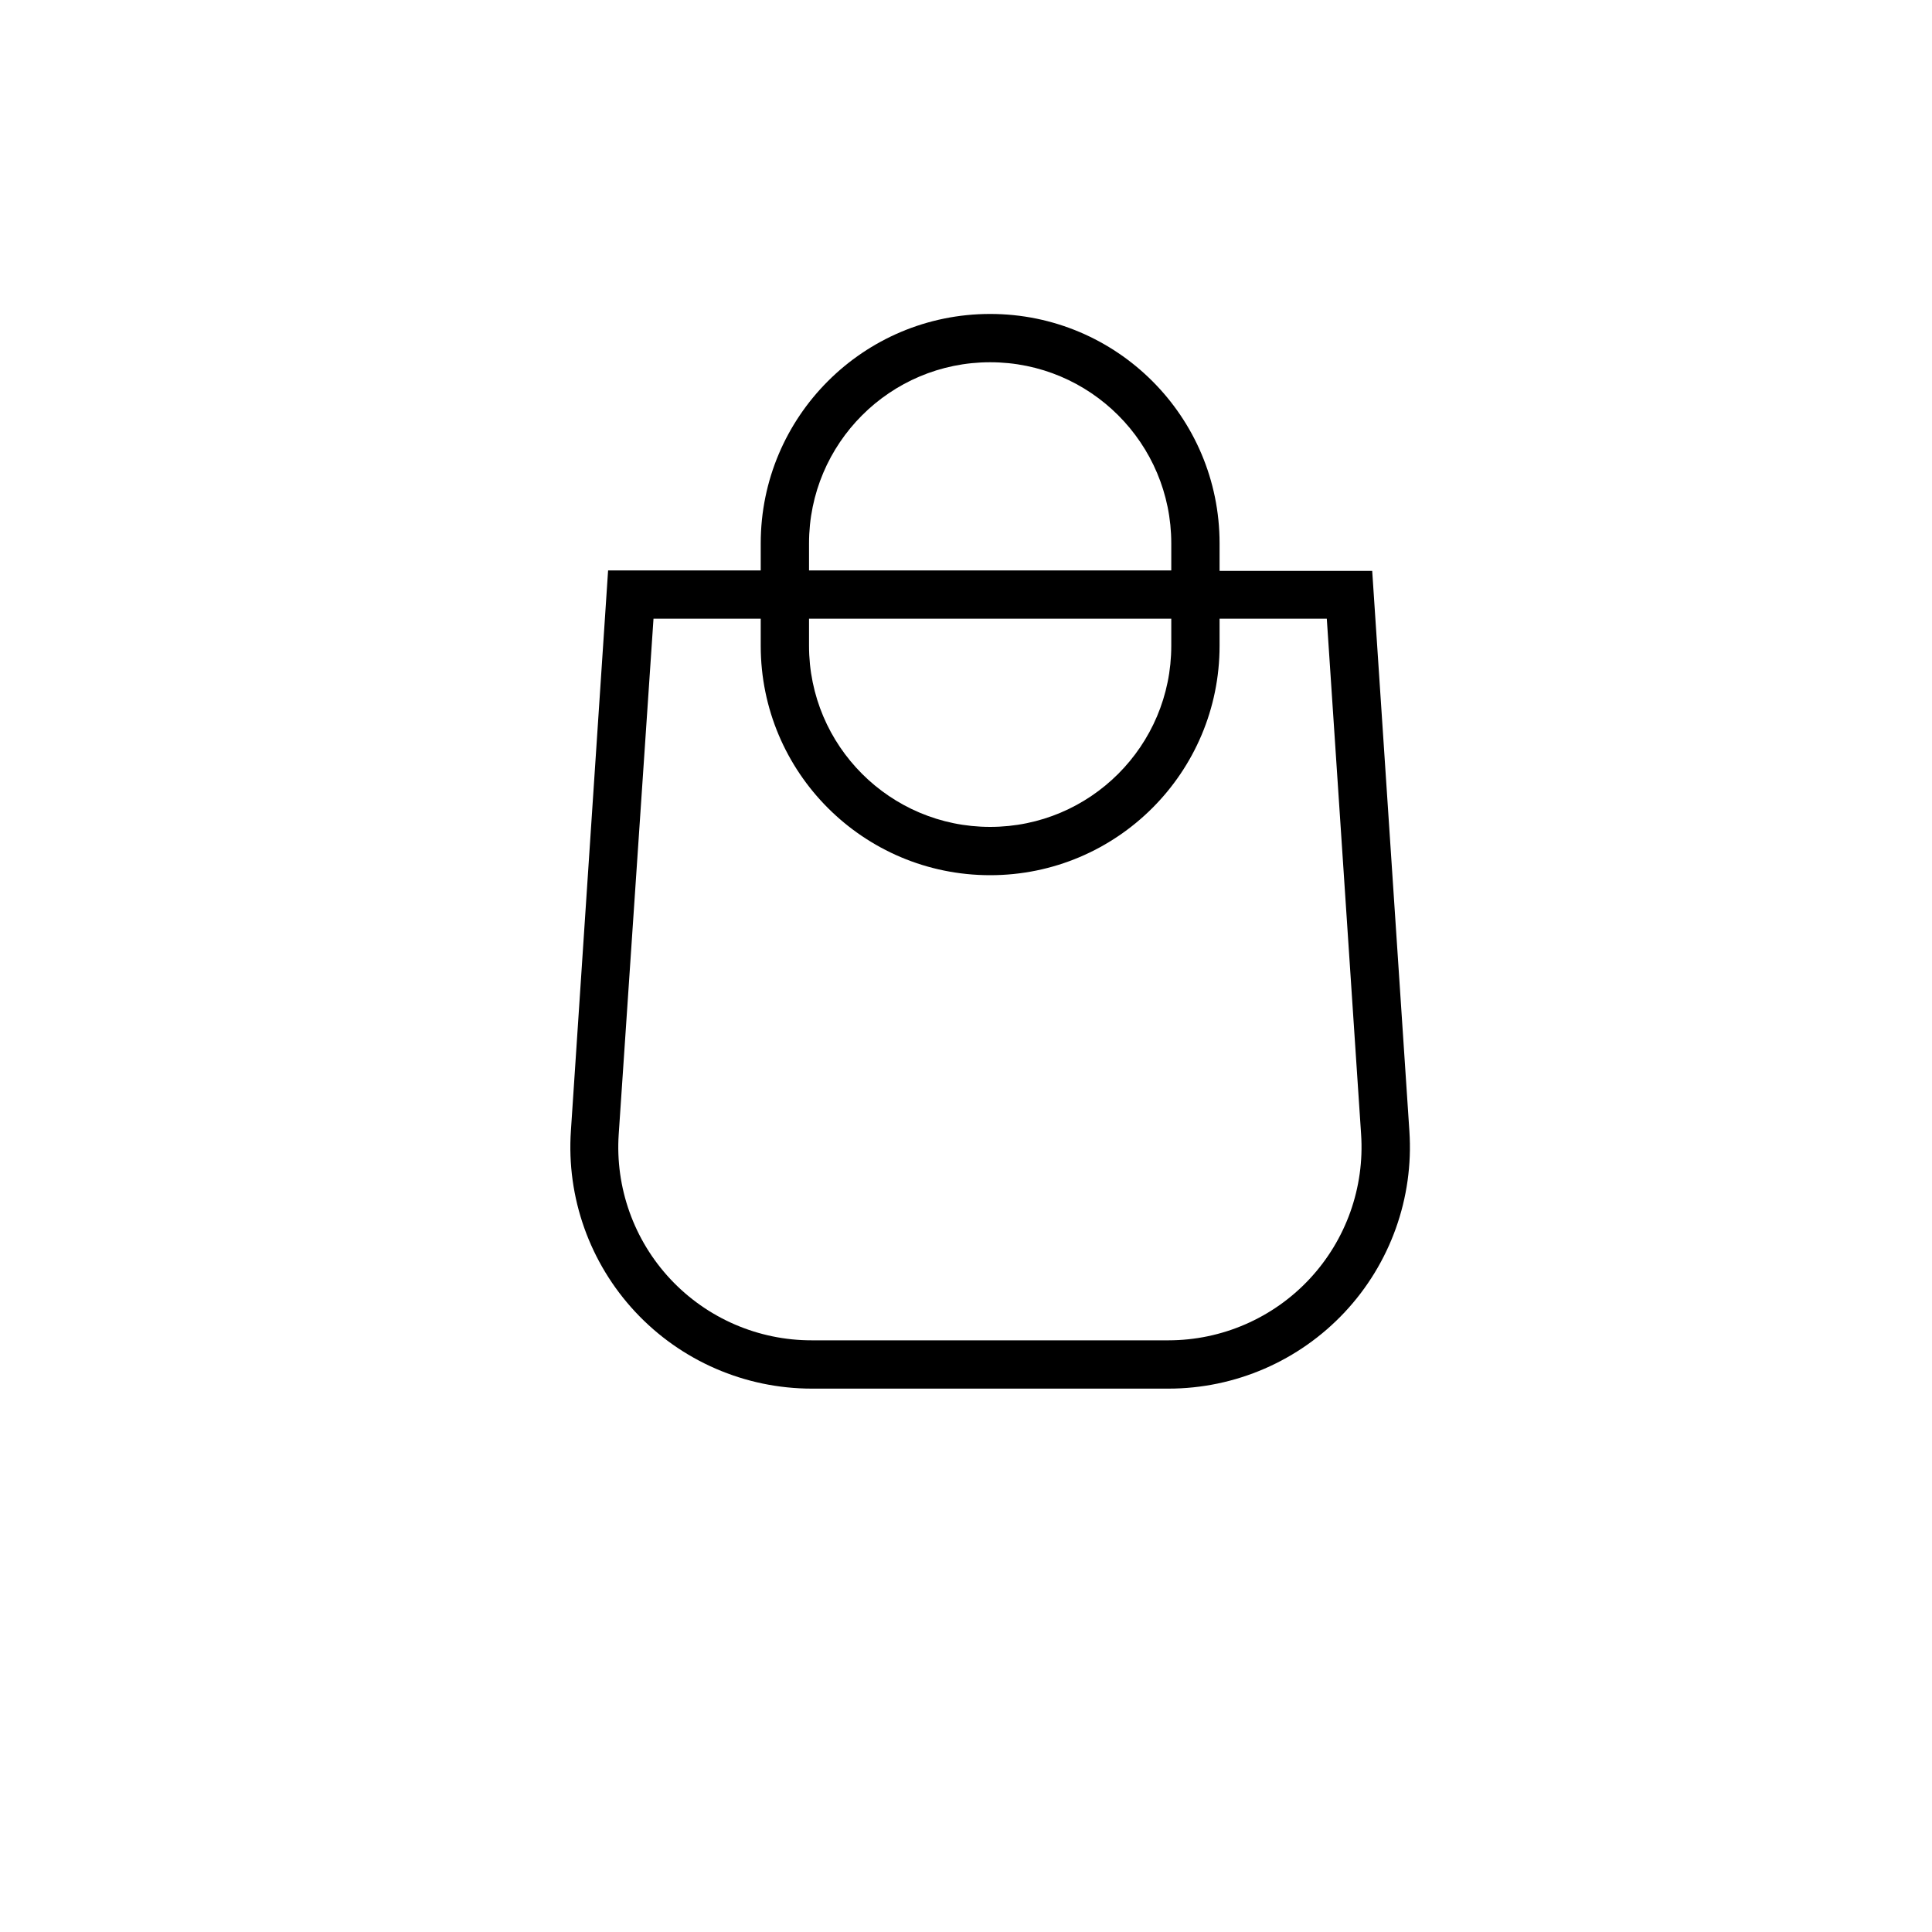
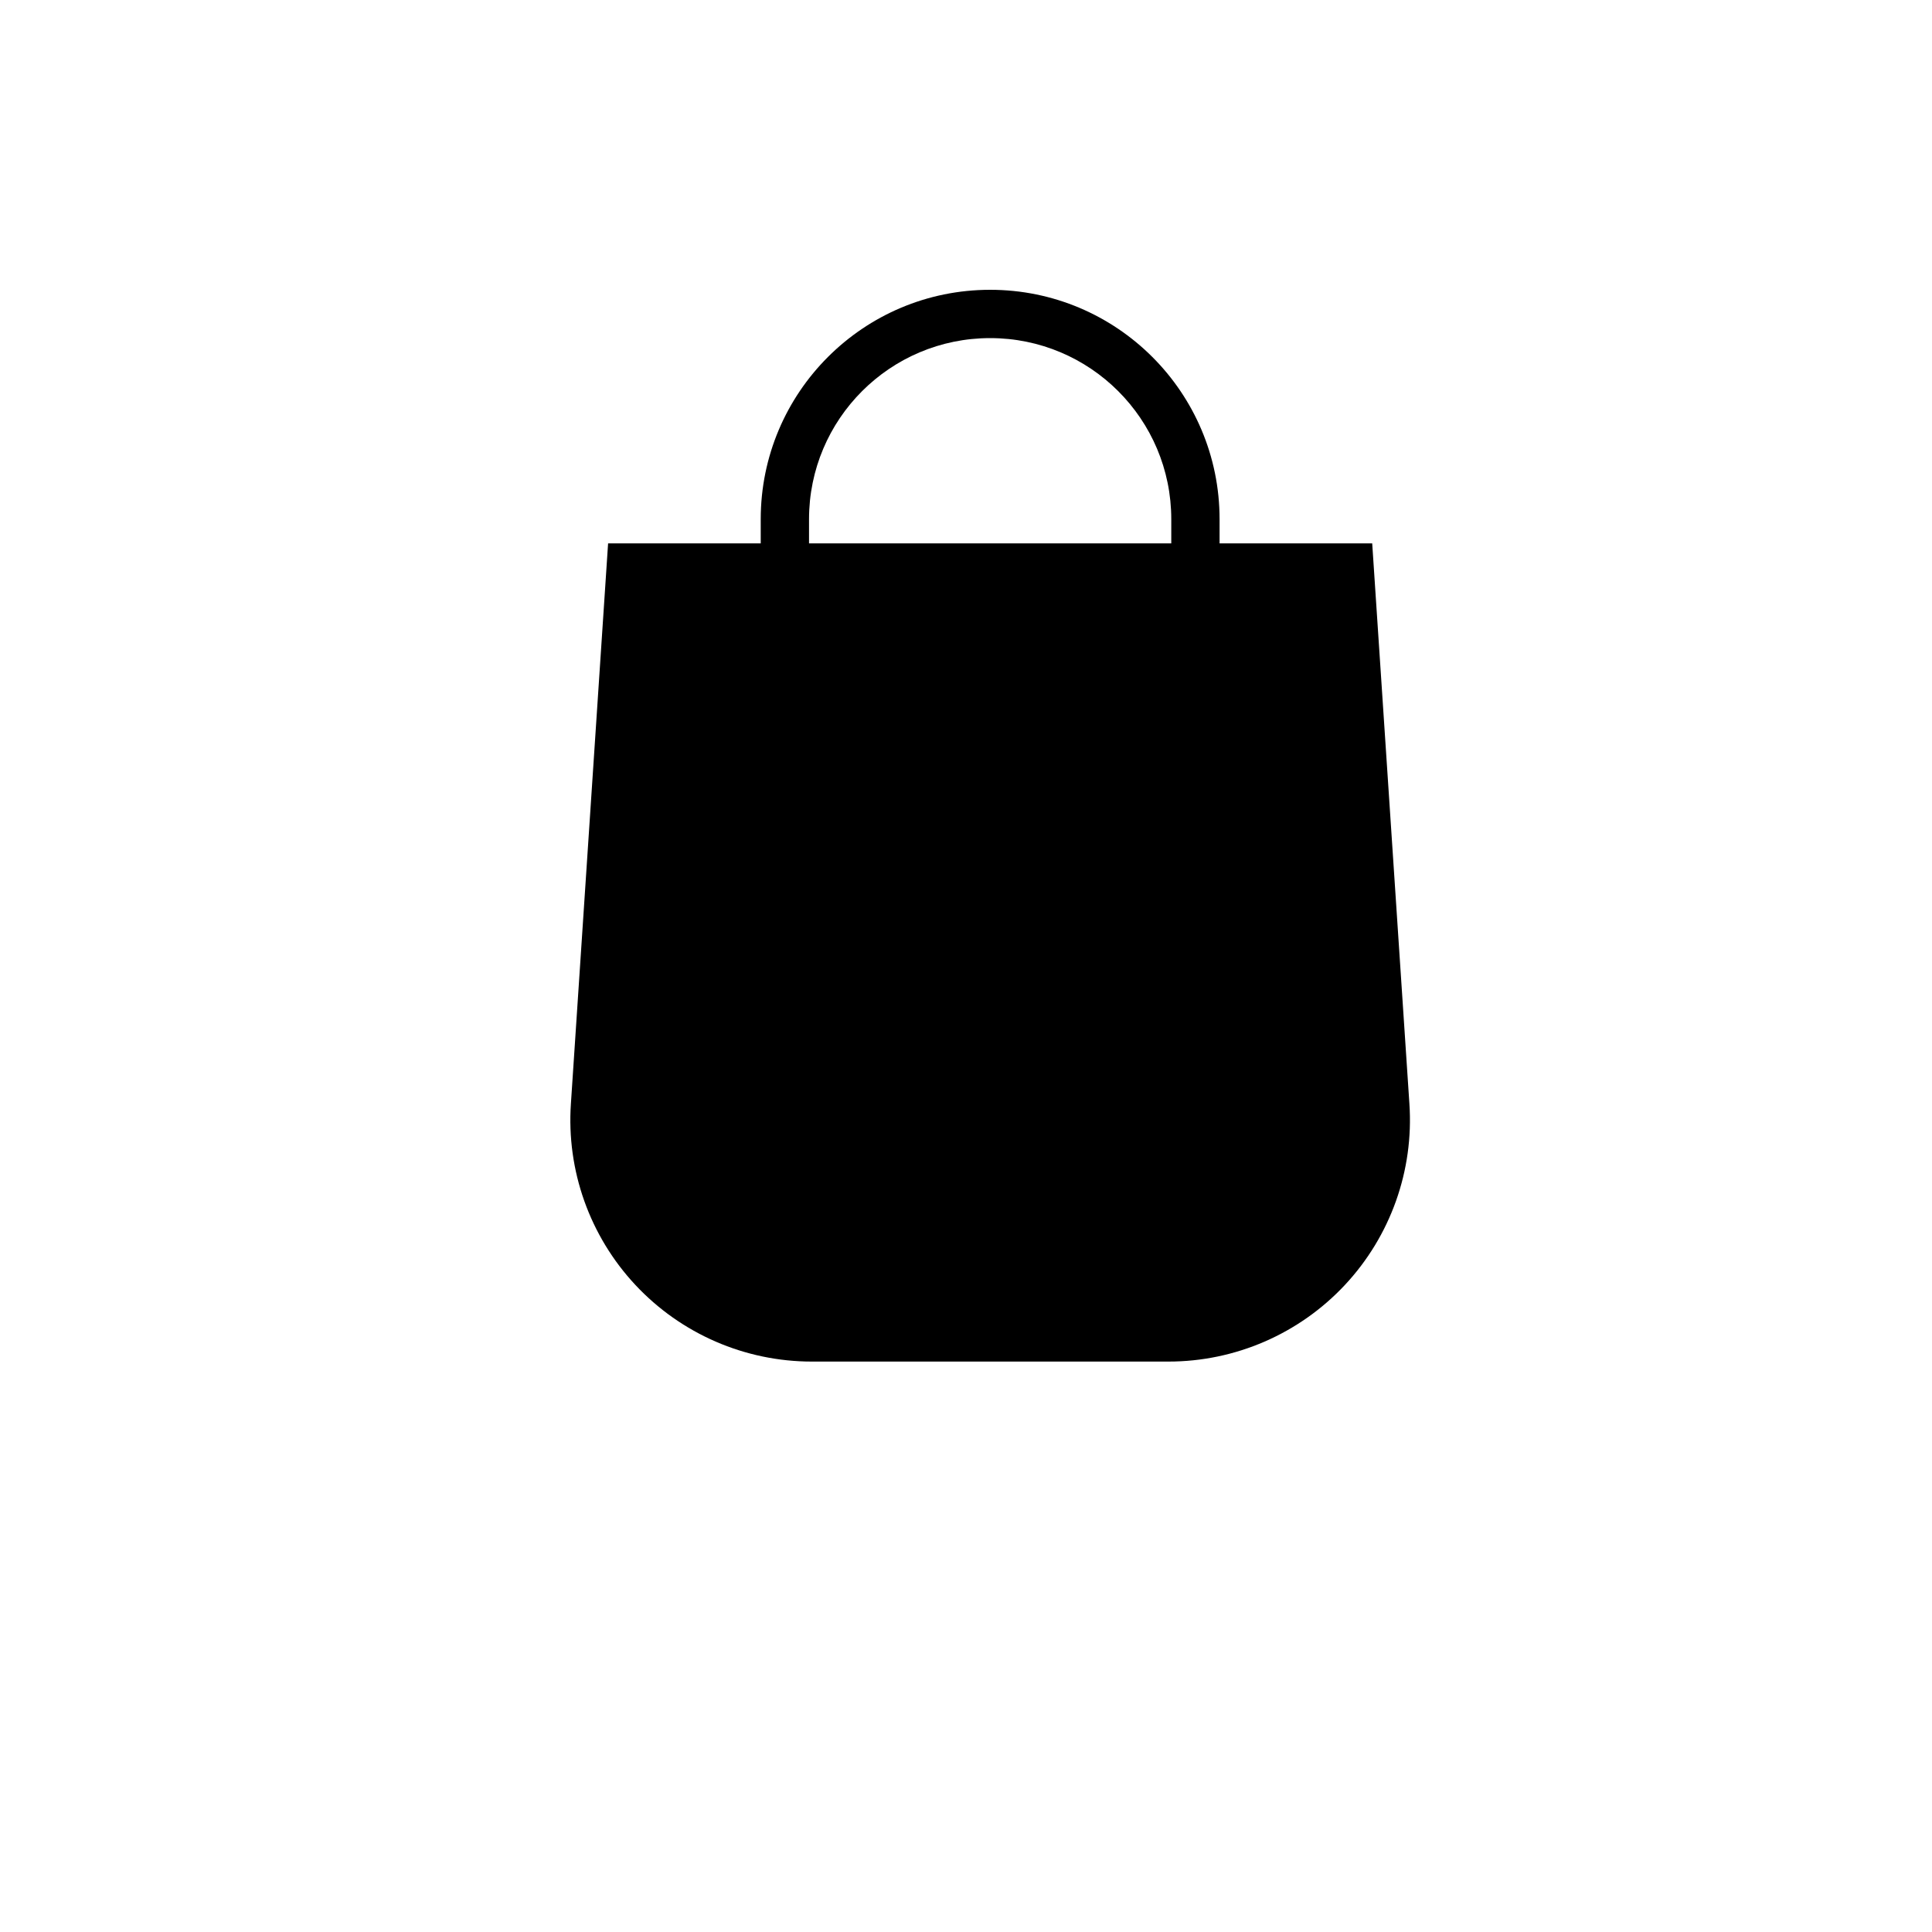
- <svg xmlns="http://www.w3.org/2000/svg" fill="none" class="icon icon-cart" viewBox="0 0 40 40">
-   <path fill="currentColor" fill-rule="evenodd" d="M20.5 6.5a4.75 4.75 0 0 0-4.75 4.75v.56h-3.16l-.77 11.6a5 5 0 0 0 4.99 5.34h7.38a5 5 0 0 0 4.99-5.33l-.77-11.6h-3.16v-.57A4.75 4.75 0 0 0 20.5 6.5m3.75 5.31v-.56a3.75 3.75 0 1 0-7.5 0v.56zm-7.5 1h7.5v.56a3.75 3.75 0 1 1-7.5 0zm-1 0v.56a4.75 4.75 0 1 0 9.5 0v-.56h2.22l.71 10.67a4 4 0 0 1-3.99 4.27h-7.38a4 4 0 0 1-4-4.27l.72-10.67z" />
+ <svg xmlns="http://www.w3.org/2000/svg" fill="currentColor" class="icon icon-cart" viewBox="0 0 40 40">
+   <path d="M15.75 11.25v-.5a4.75 4.75 0 0 1 9.5 0v.5h3.16l.77 11.6a5 5 0 0 1-4.99 5.34h-7.38a5 5 0 0 1-4.99-5.34l.77-11.6h3.16Zm1 0h7.5v-.5a3.75 3.75 0 0 0-7.5 0v.5Z" fill-rule="evenodd" clip-rule="evenodd" />
</svg>
